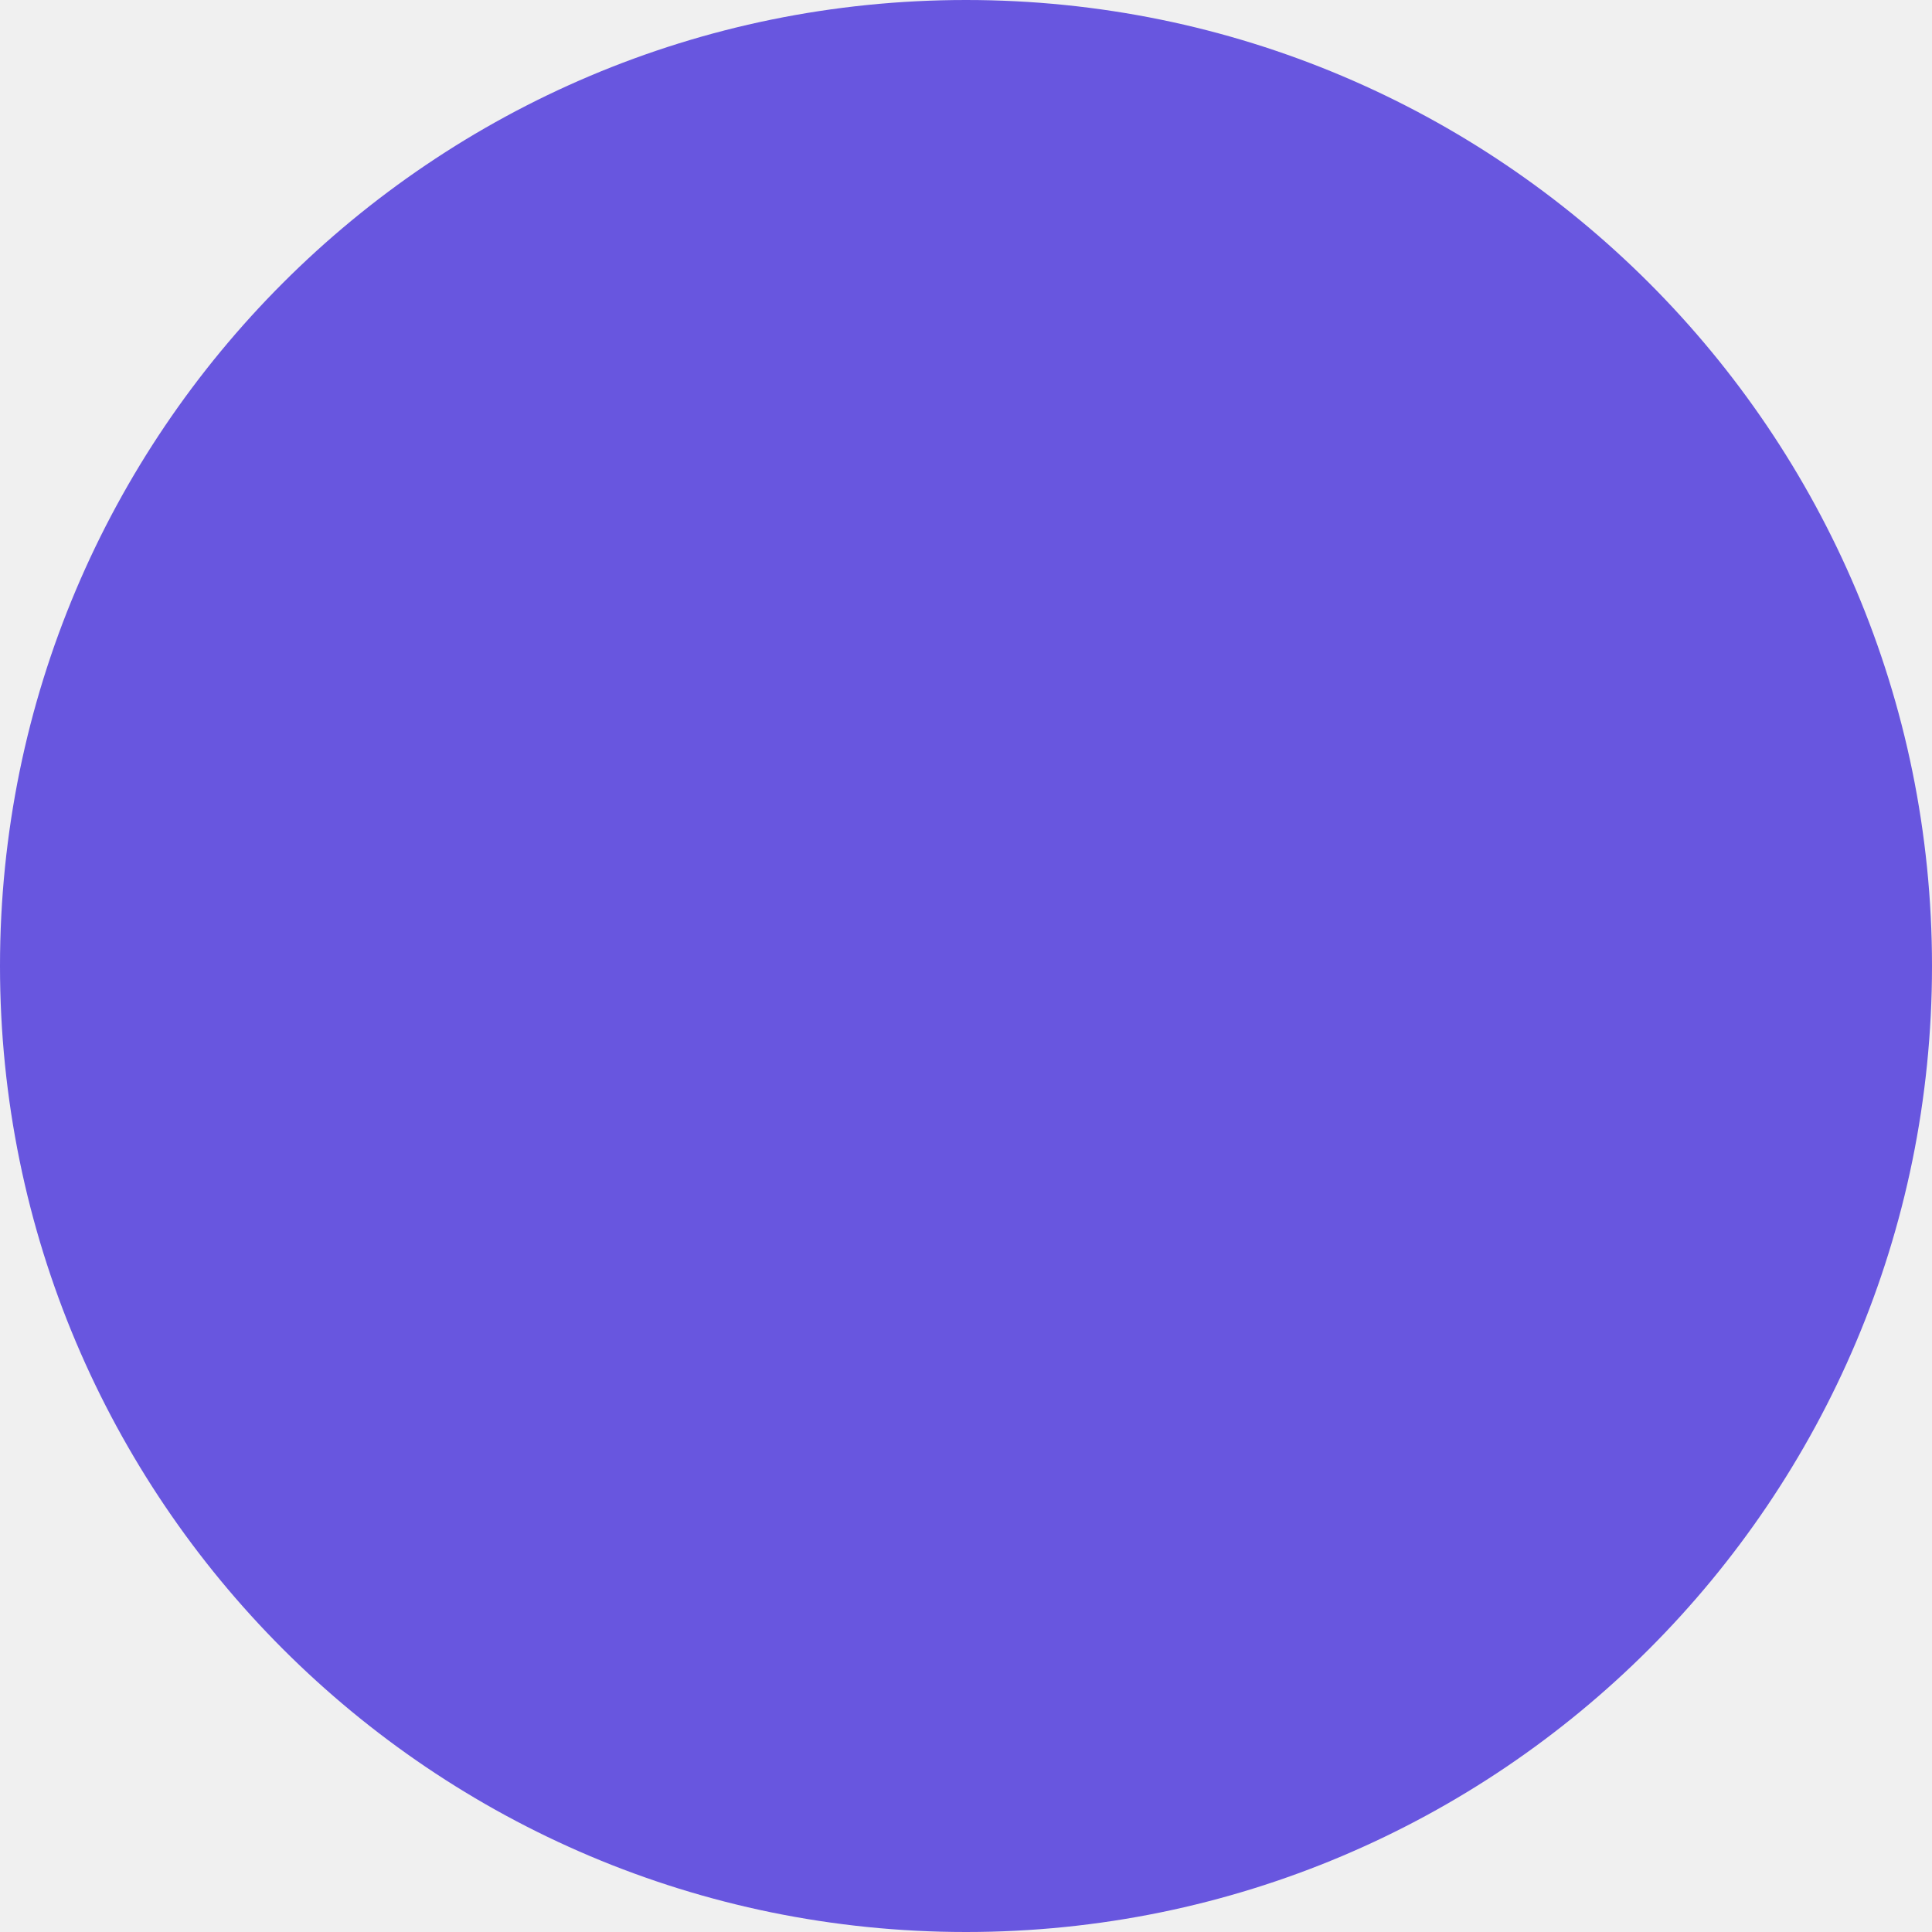
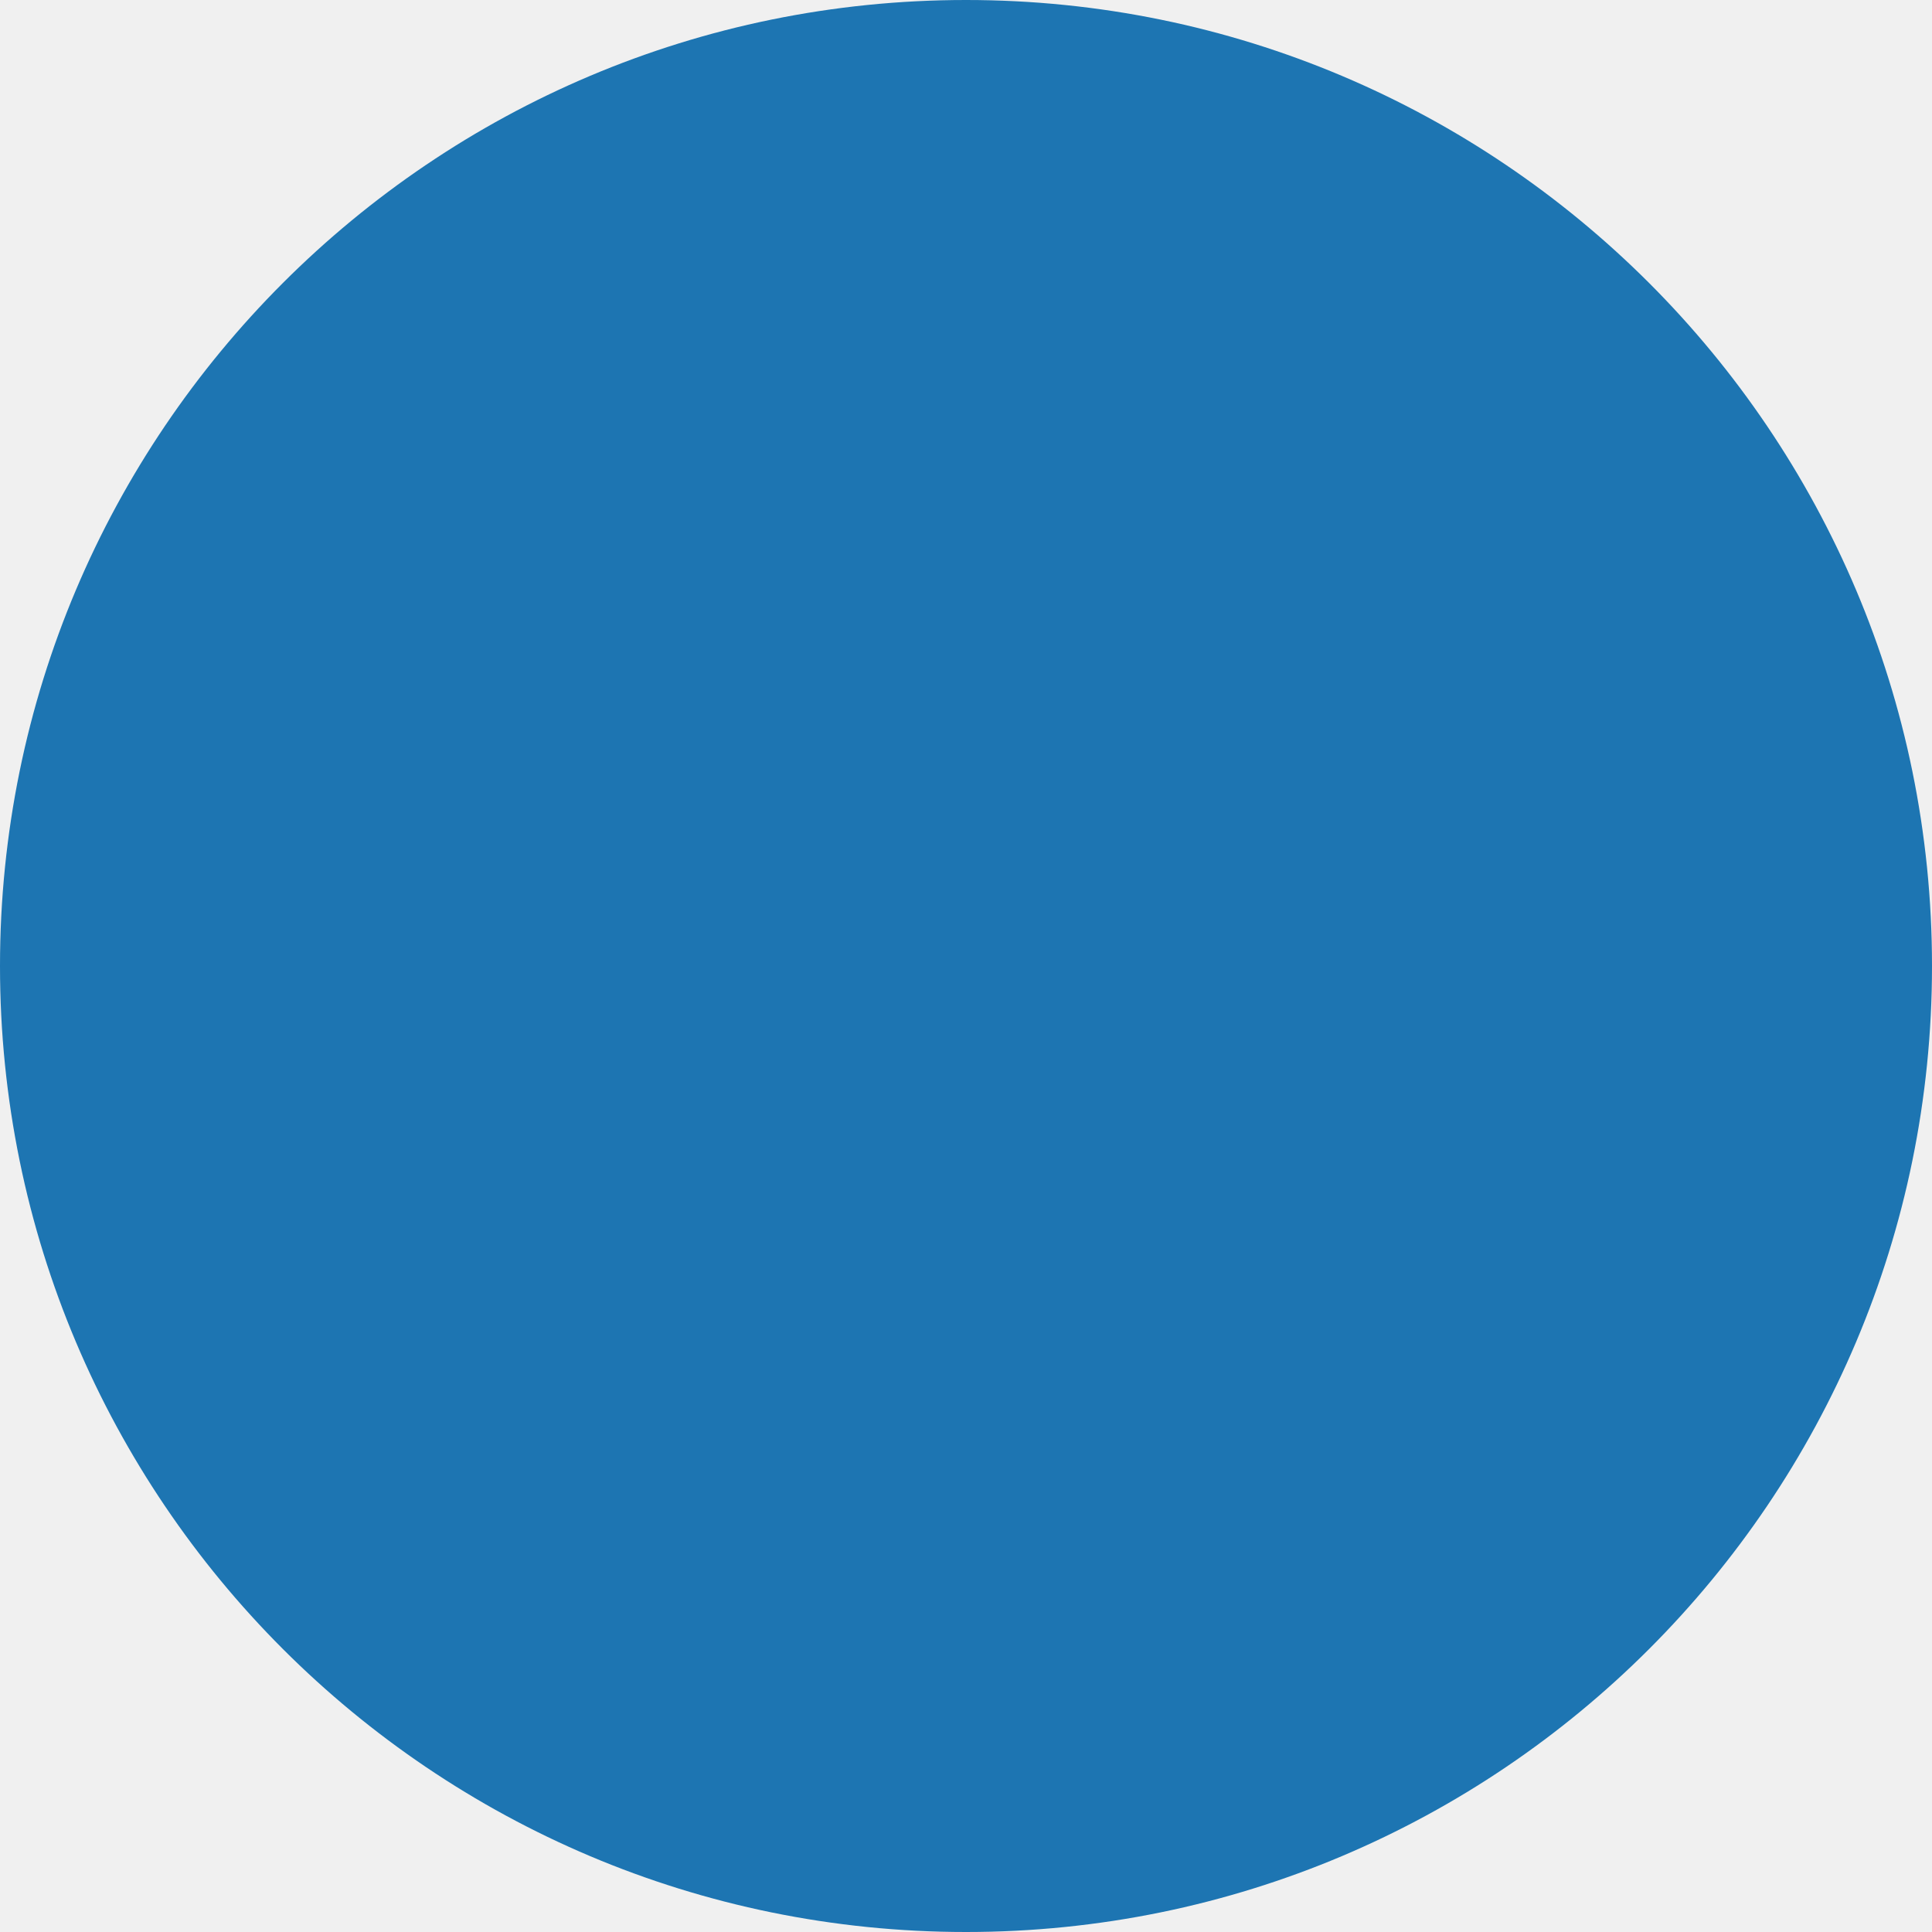
<svg xmlns="http://www.w3.org/2000/svg" width="5" height="5" fill="none">
  <g clip-path="url(#a)">
-     <path fill="#6856DF" d="M2.5 0a2.5 2.5 0 1 1 0 5 2.5 2.5 0 0 1 0-5" />
+     <path fill="#1d75b2" d="M2.5 0a2.5 2.5 0 1 1 0 5 2.5 2.5 0 0 1 0-5" />
  </g>
  <defs>
    <clipPath id="a">
      <path fill="#fff" d="M0 0h5v5H0z" />
    </clipPath>
  </defs>
</svg>
